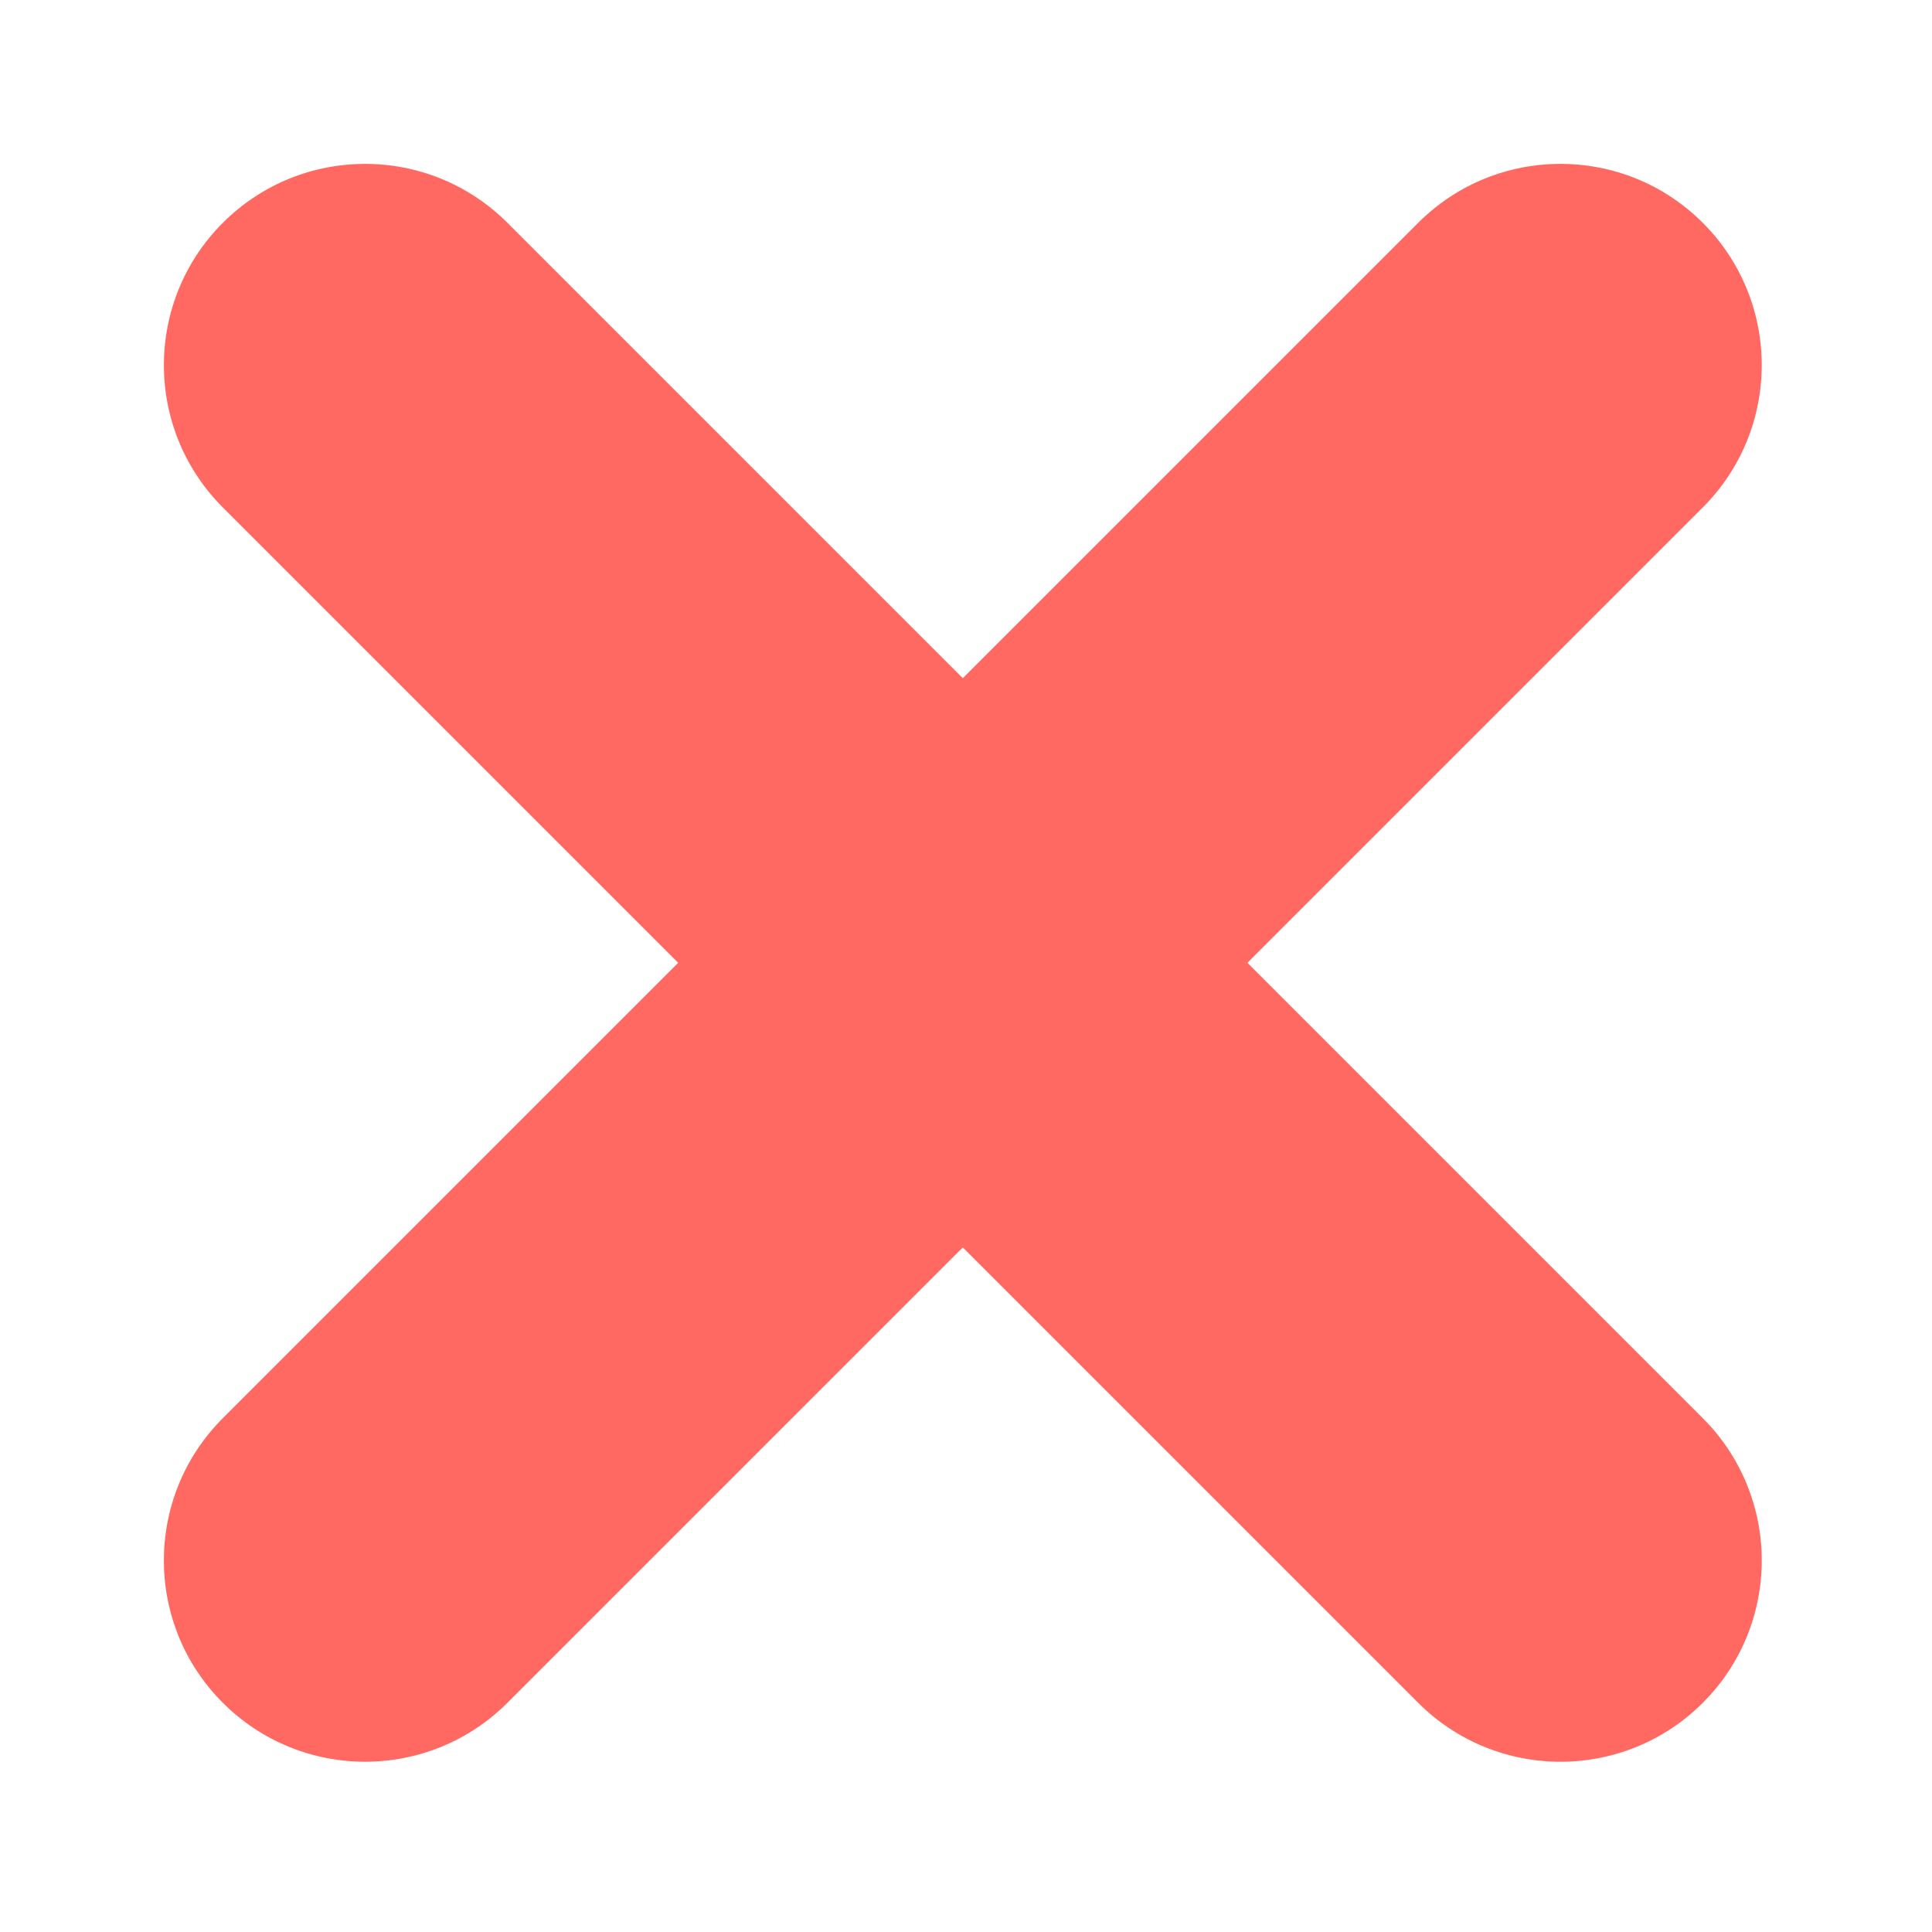
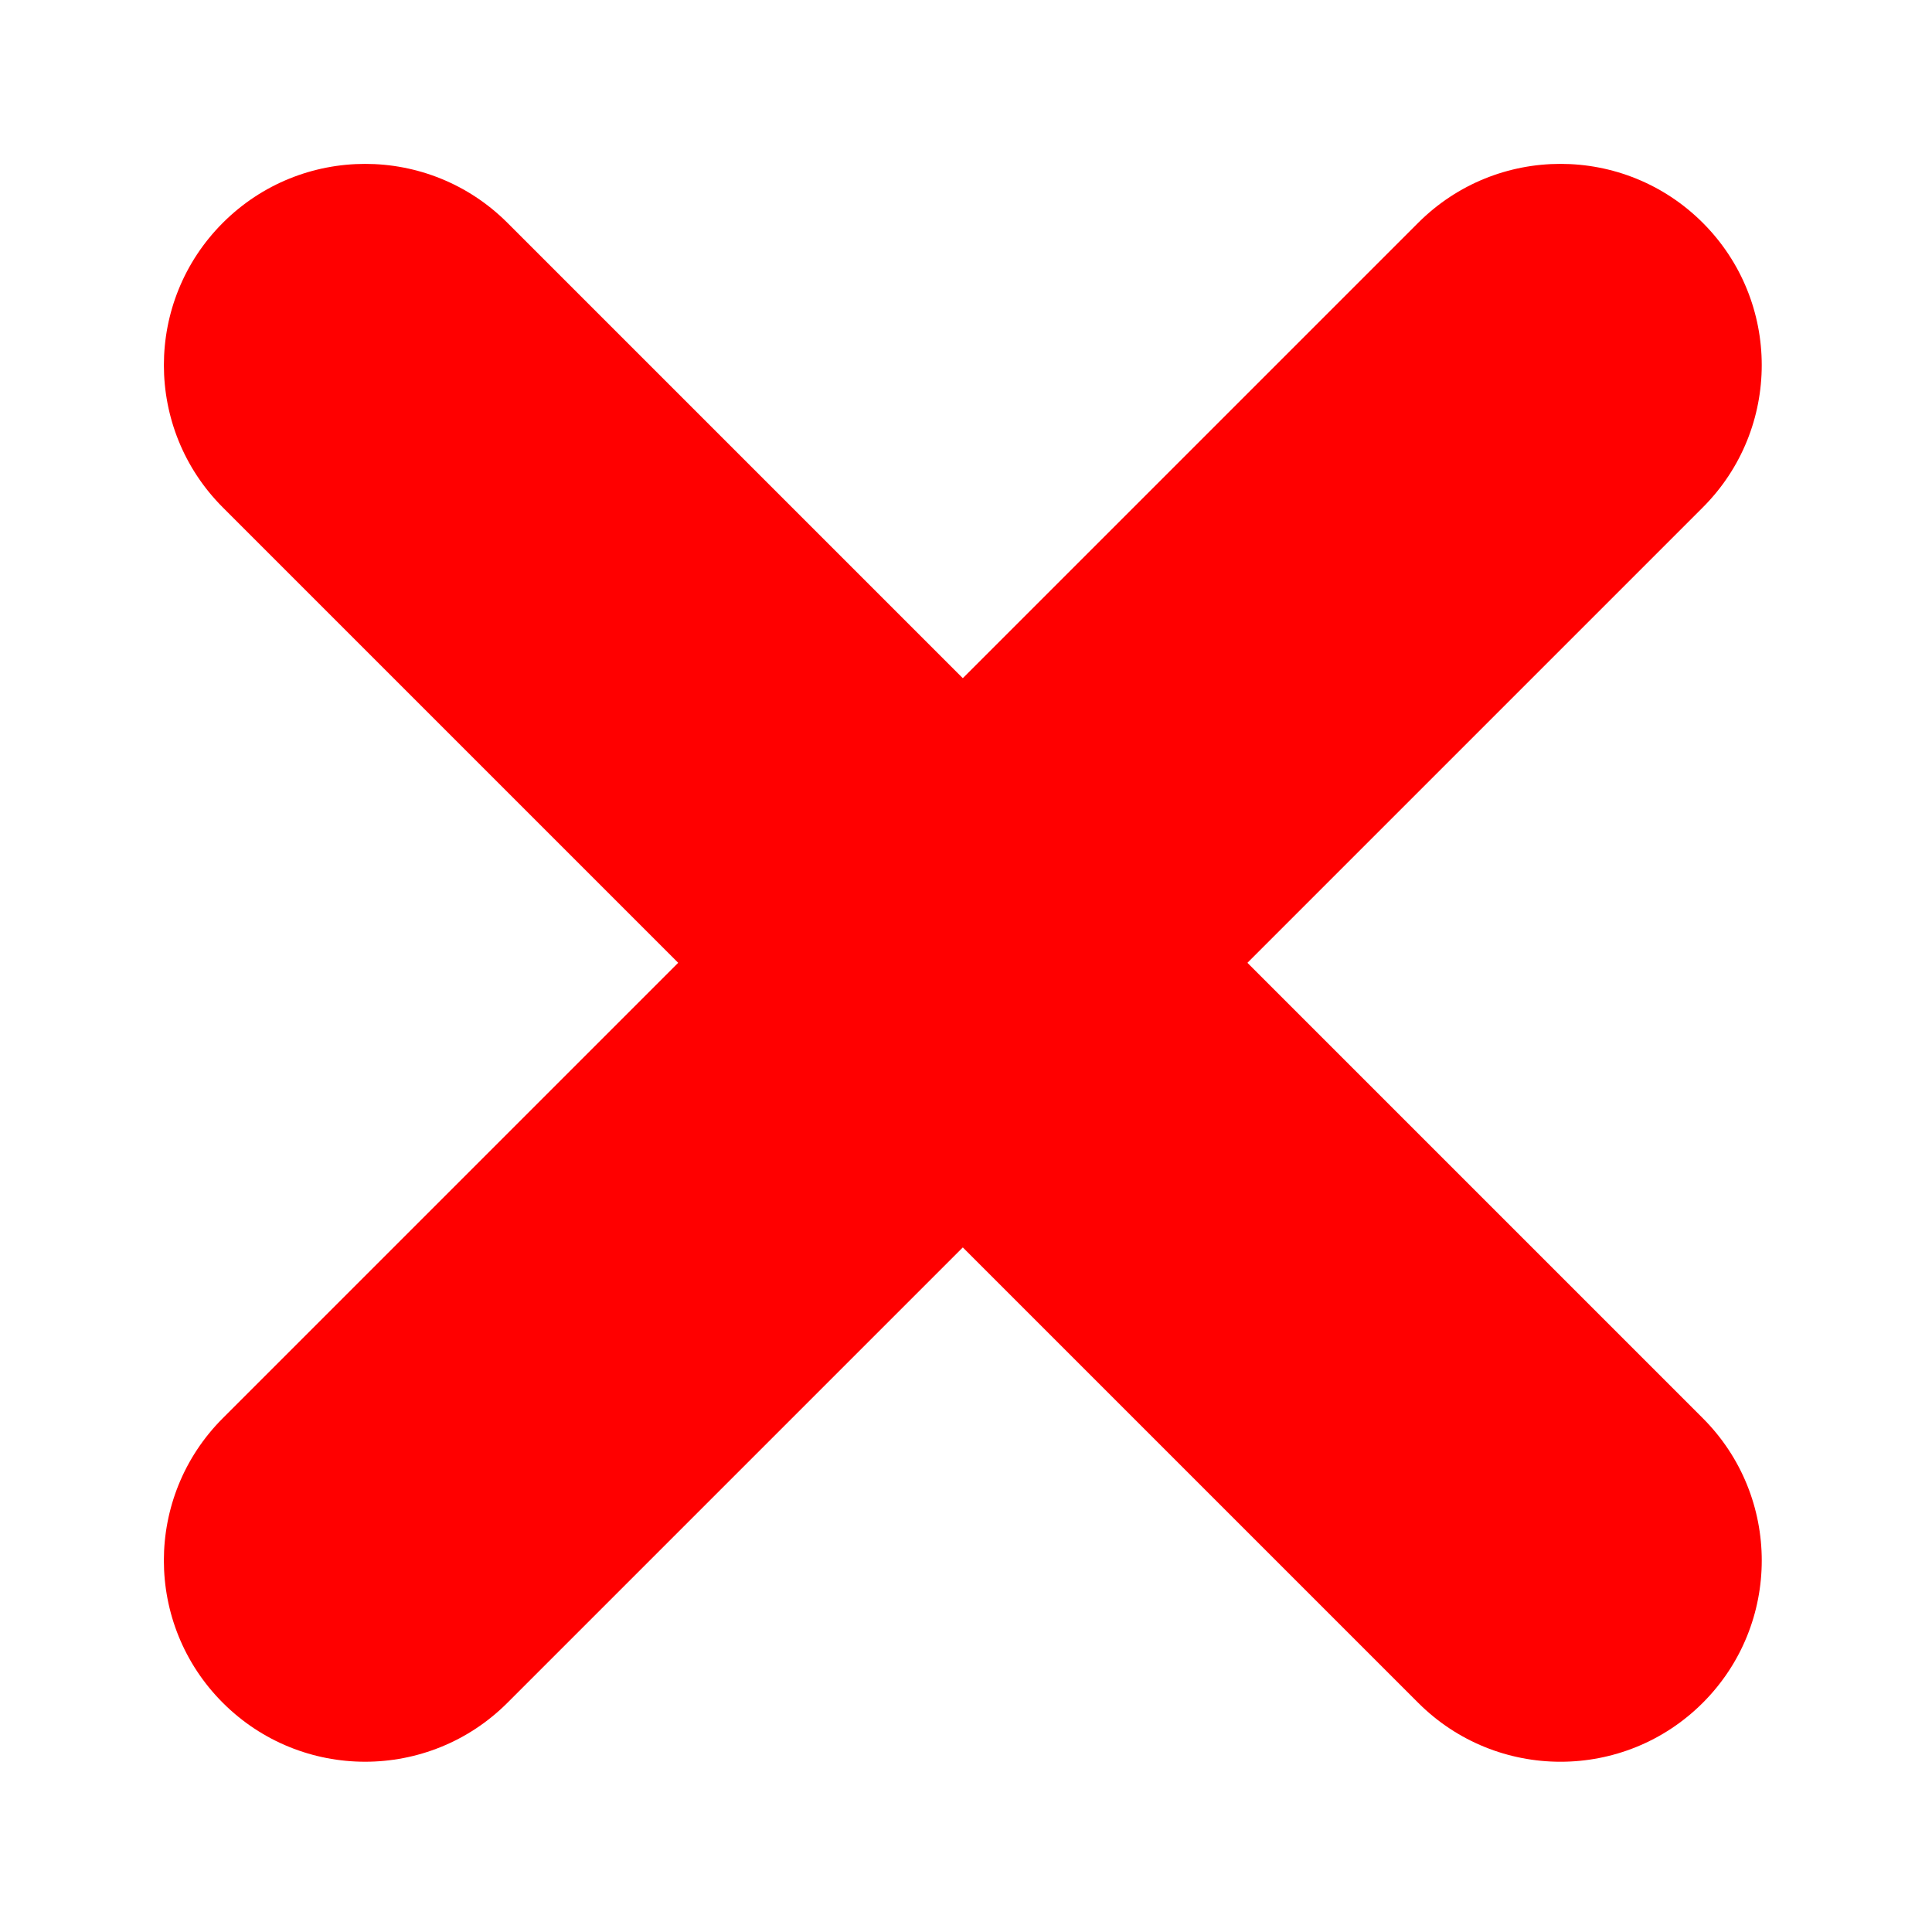
<svg xmlns="http://www.w3.org/2000/svg" width="24" height="24" viewBox="0 0 24 24" fill="none">
  <g id="Frame 2">
-     <rect id="Rectangle 1" x="4.536" y="1" width="26" height="5" rx="2.5" transform="rotate(45 4.53553 1)" fill="#FF6961" />
-     <rect id="Rectangle 2" x="1" y="19.385" width="26" height="5" rx="2.5" transform="rotate(-45 1 19.3848)" fill="#FF6961" />
+     <rect id="Rectangle 1" x="4.536" y="1" width="26" height="5" rx="2.5" transform="rotate(45 4.53553 1)" fill="red" />
+     <rect id="Rectangle 2" x="1" y="19.385" width="26" height="5" rx="2.5" transform="rotate(-45 1 19.3848)" fill="red" />
  </g>
</svg>
